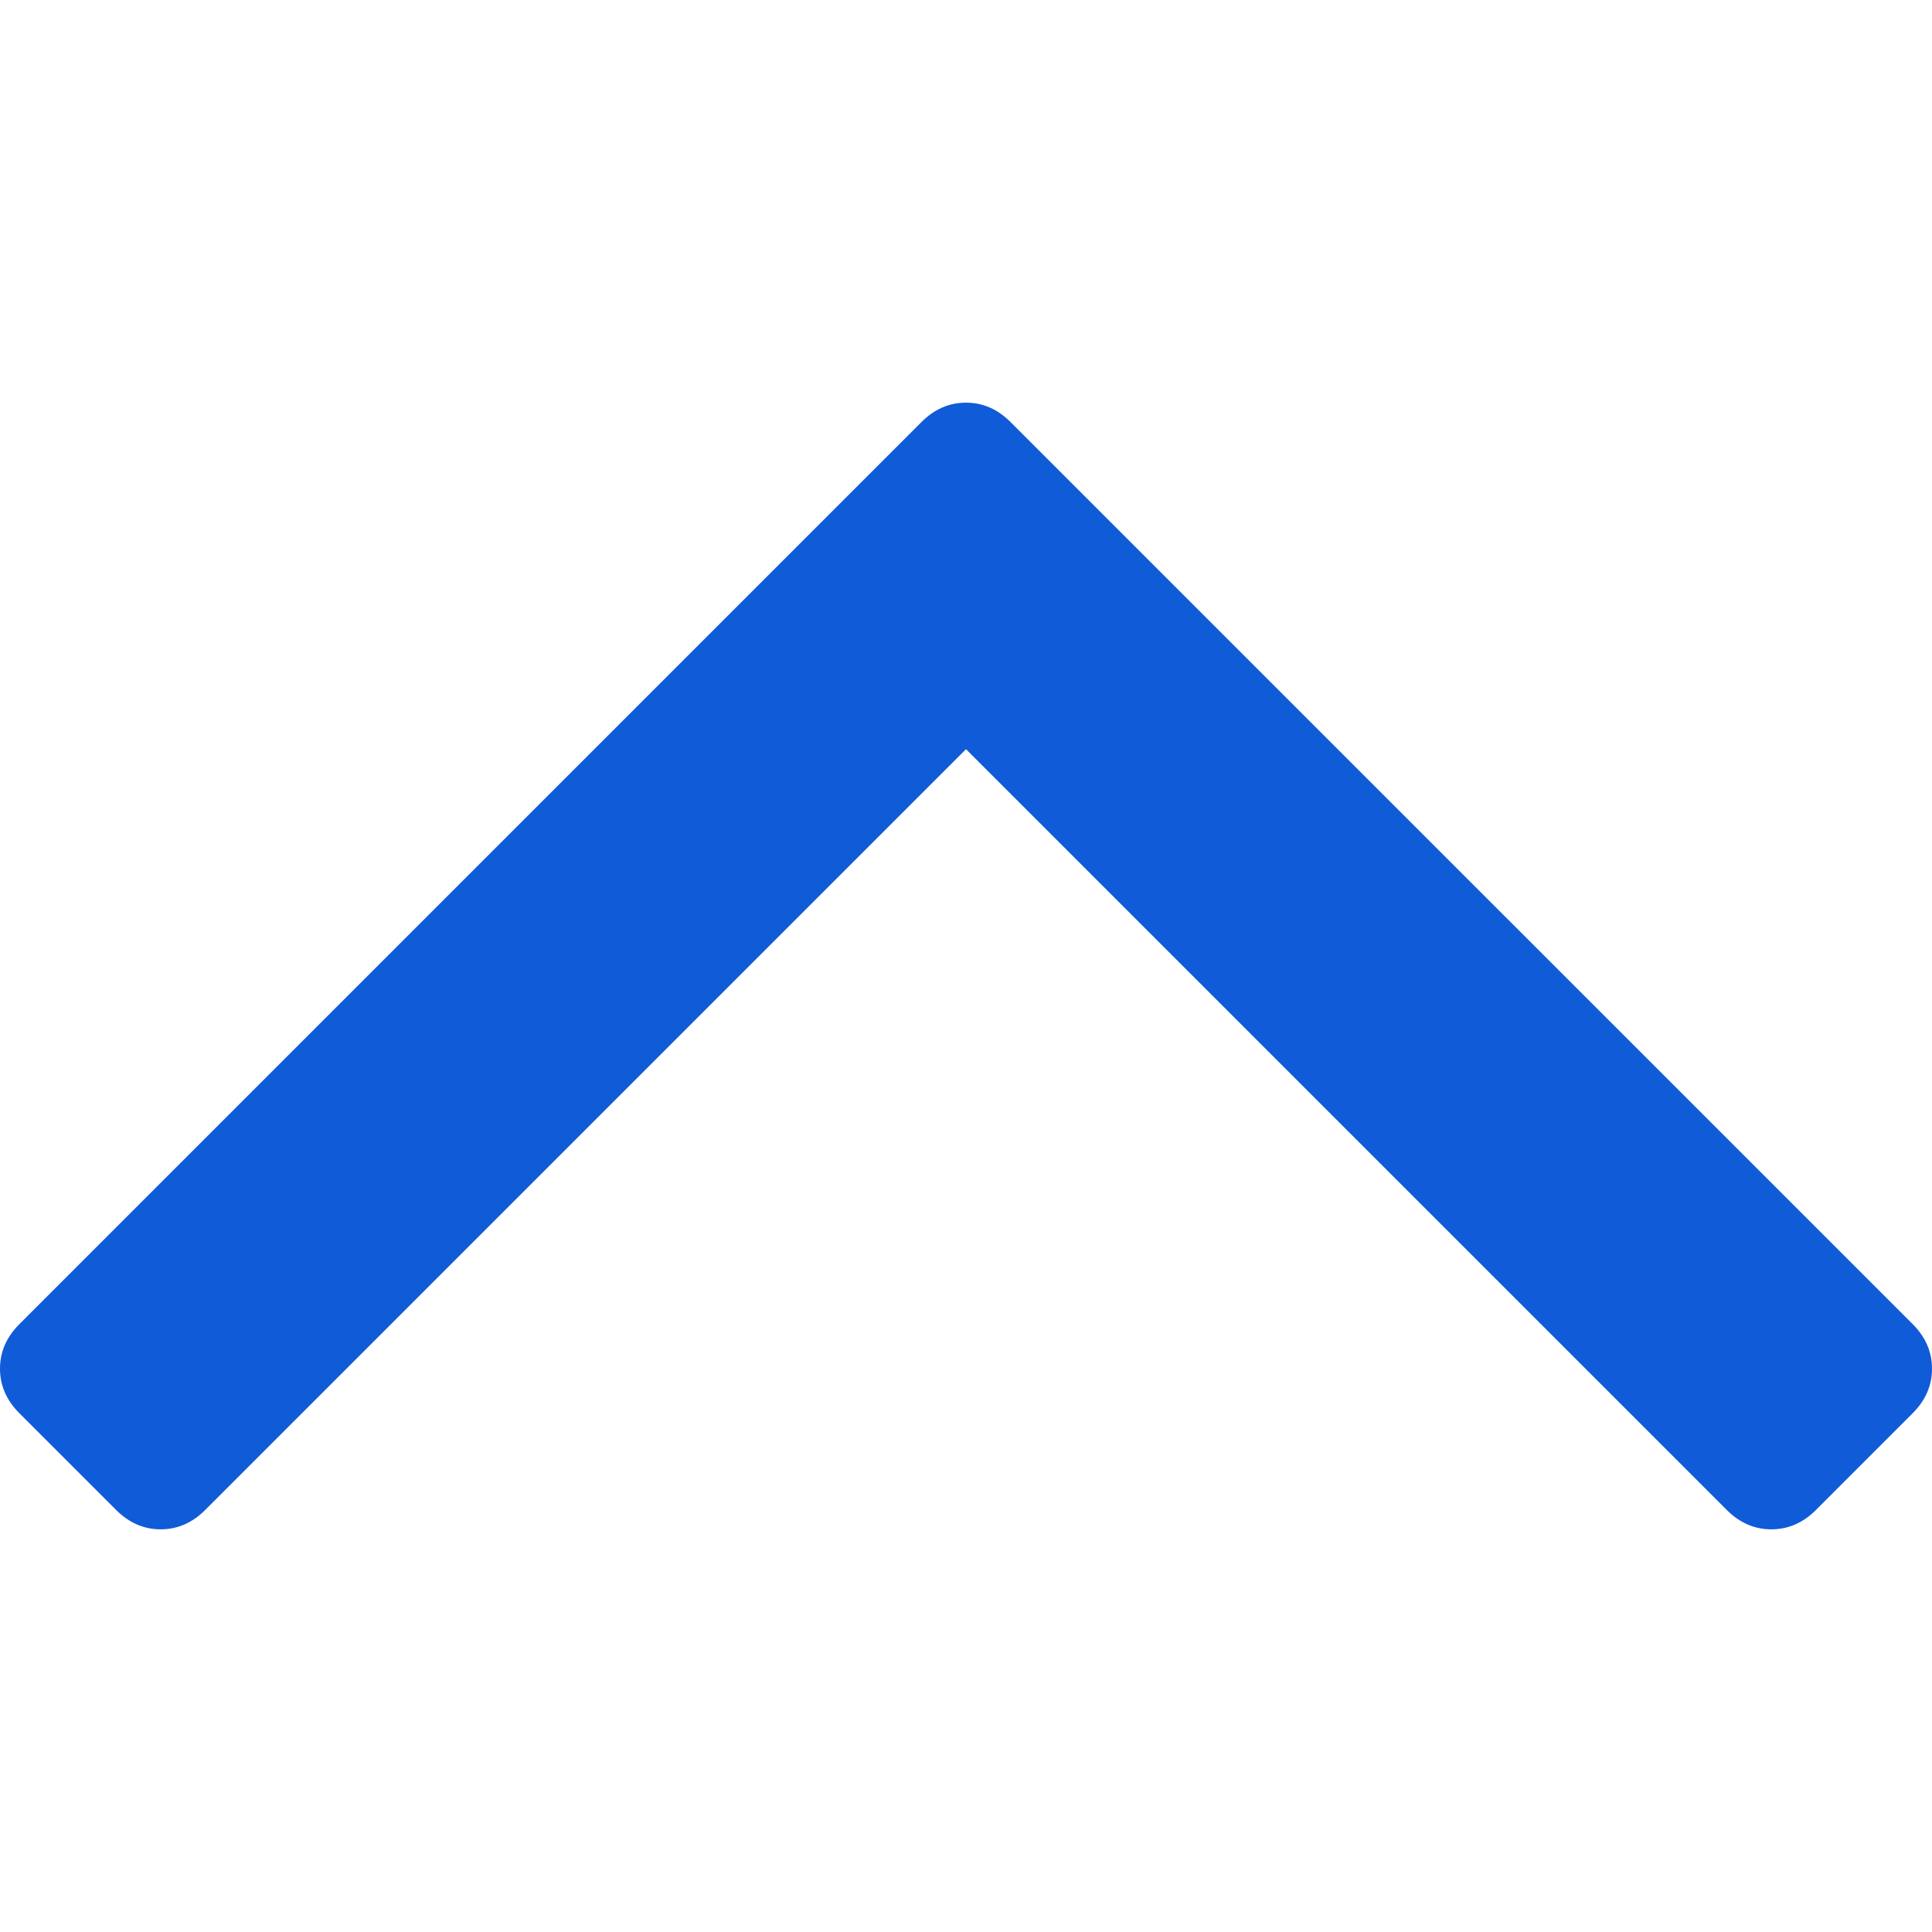
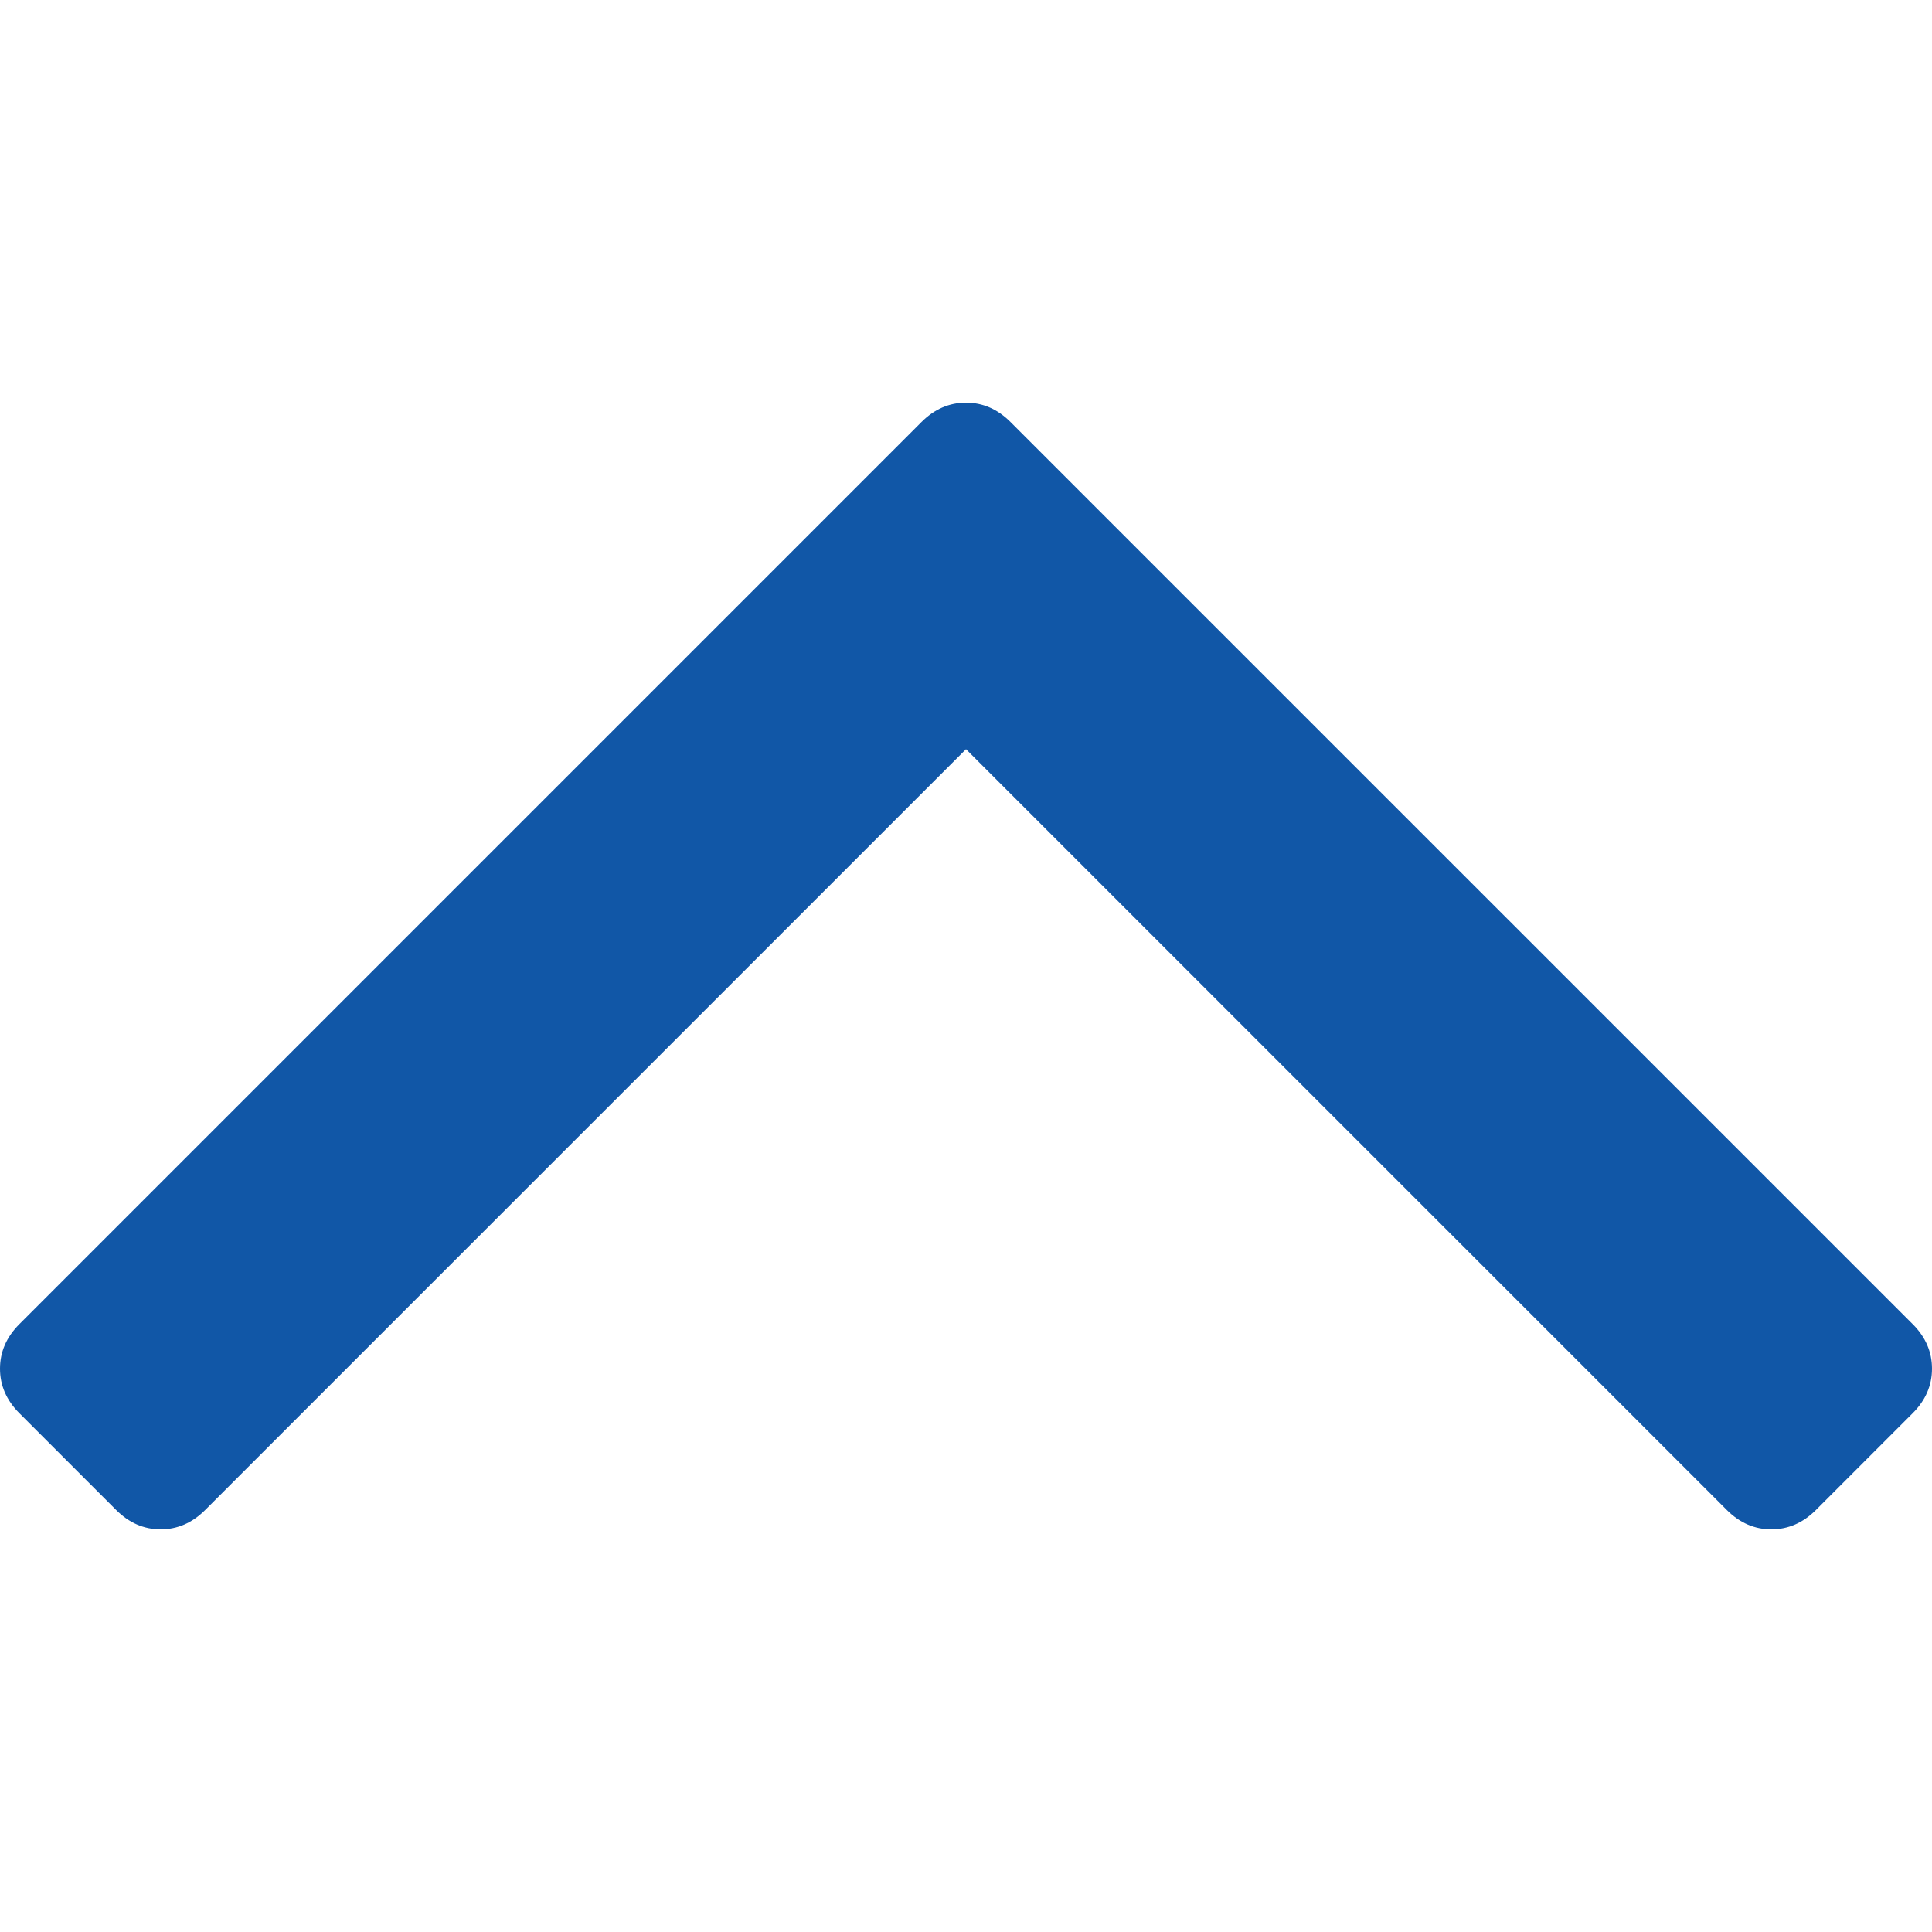
<svg xmlns="http://www.w3.org/2000/svg" width="512" height="512" viewBox="0 0 284.929 284.929">
-   <path d="M282.082 195.285L149.028 62.24c-1.9-1.903-4.088-2.856-6.562-2.856s-4.665.953-6.567 2.856L2.855 195.285C.95 197.19 0 199.378 0 201.853c0 2.474.953 4.664 2.856 6.566l14.272 14.27c1.903 1.903 4.093 2.854 6.567 2.854s4.664-.95 6.567-2.854l112.204-112.202 112.208 112.21c1.902 1.902 4.093 2.847 6.563 2.847 2.478 0 4.668-.95 6.57-2.848l14.274-14.277c1.903-1.902 2.848-4.093 2.848-6.566 0-2.476-.944-4.666-2.846-6.57z" fill="#105bd8" />
+   <path d="M282.082 195.285L149.028 62.24c-1.9-1.903-4.088-2.856-6.562-2.856s-4.665.953-6.567 2.856L2.855 195.285C.95 197.19 0 199.378 0 201.853c0 2.474.953 4.664 2.856 6.566l14.272 14.27c1.903 1.903 4.093 2.854 6.567 2.854s4.664-.95 6.567-2.854l112.204-112.202 112.208 112.21c1.902 1.902 4.093 2.847 6.563 2.847 2.478 0 4.668-.95 6.57-2.848l14.274-14.277c1.903-1.902 2.848-4.093 2.848-6.566 0-2.476-.944-4.666-2.846-6.57z" fill="#1157A7" />
</svg>
